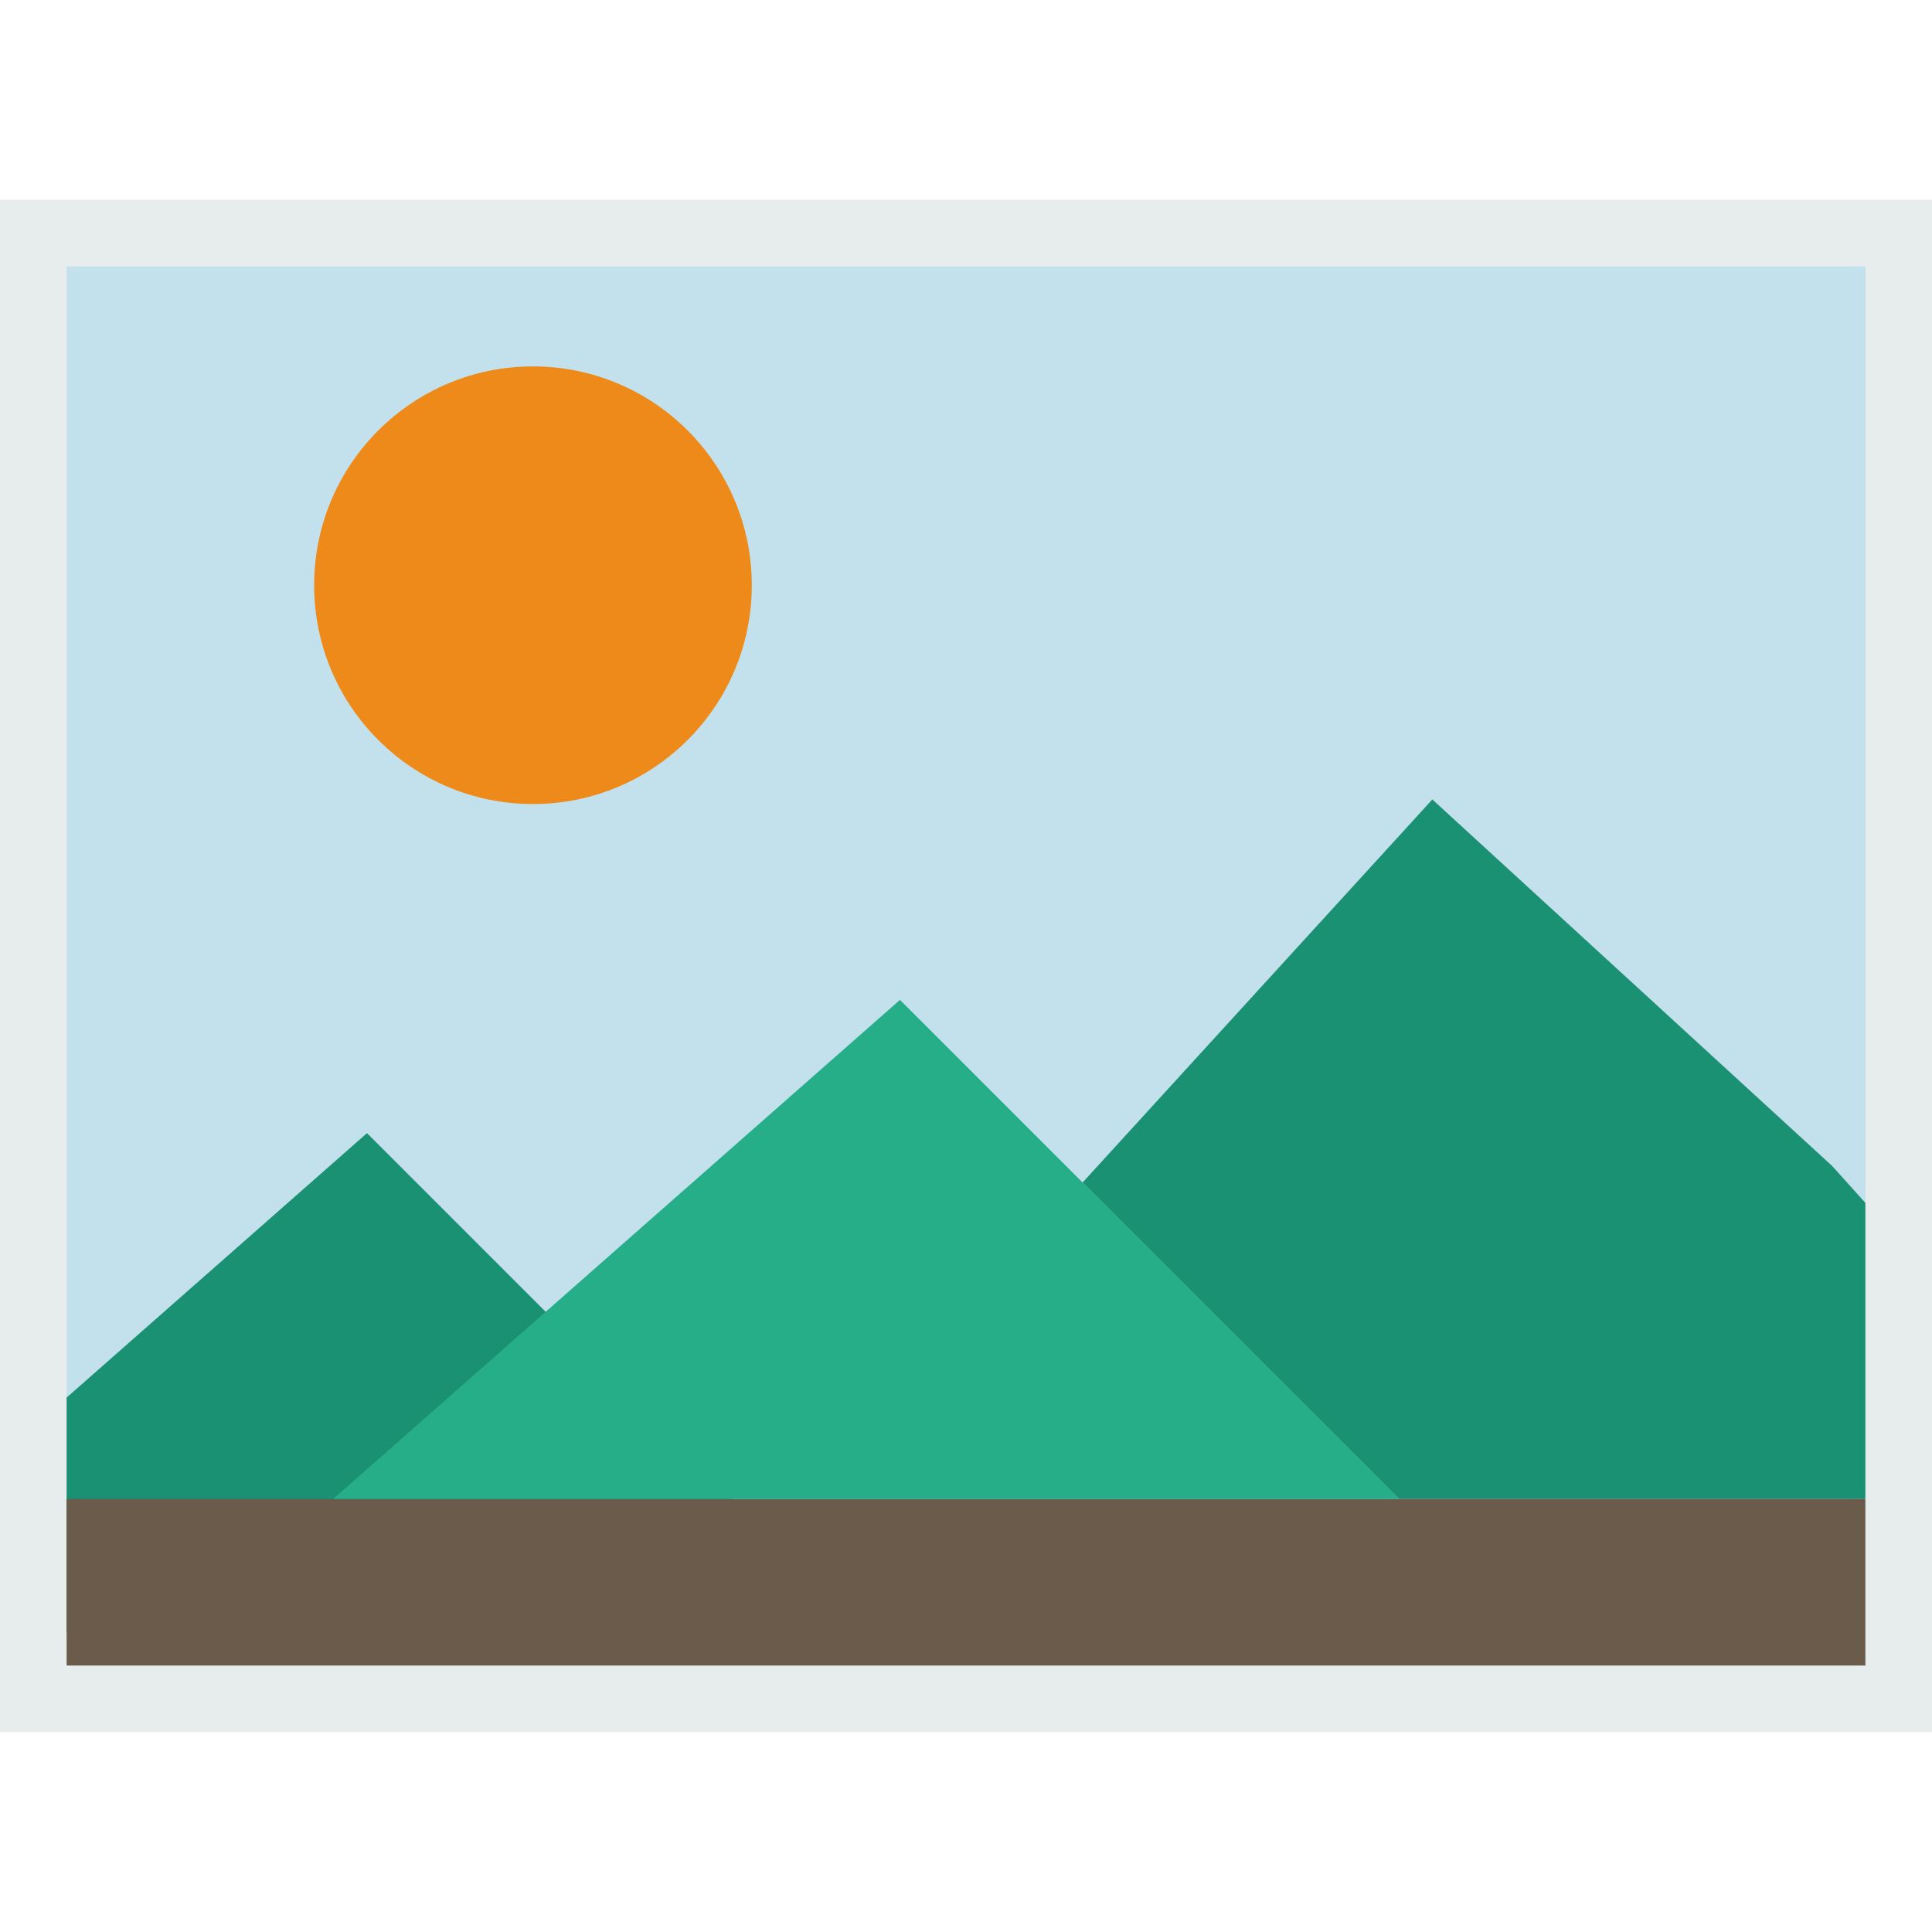
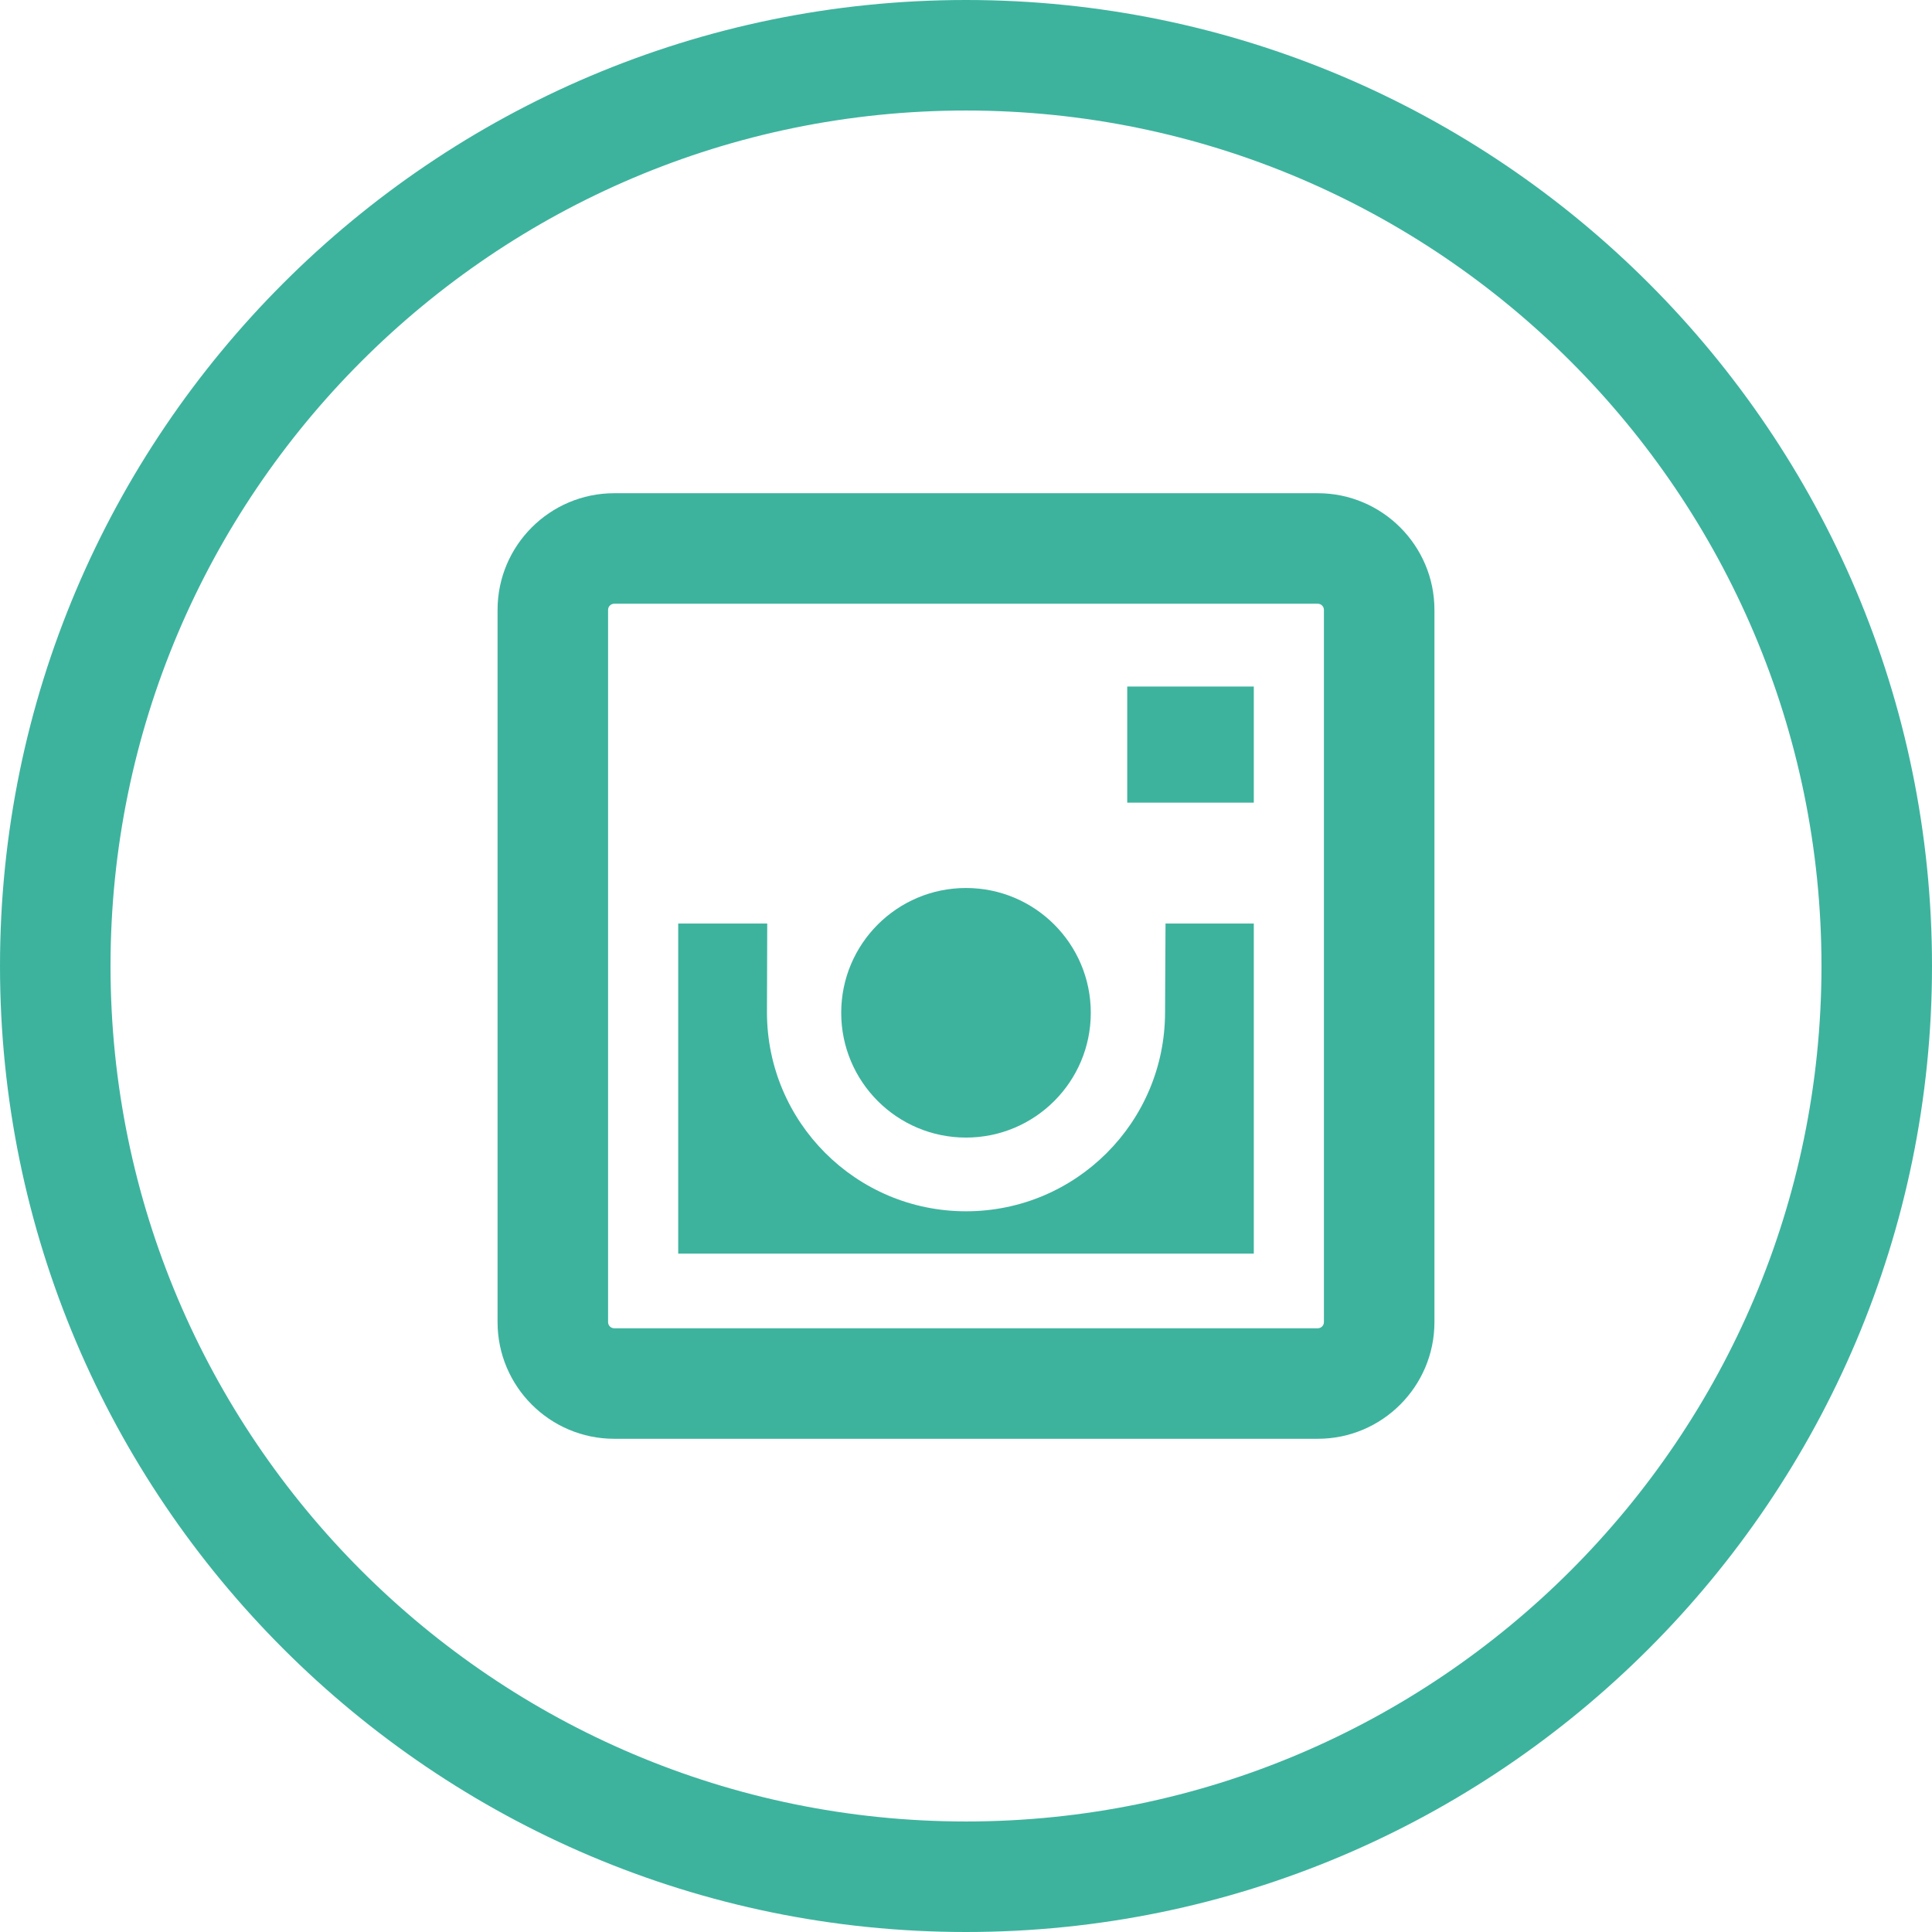
- <svg xmlns="http://www.w3.org/2000/svg" version="1.1" id="Capa_1" x="0px" y="0px" viewBox="0 0 58 58" style="enable-background:new 0 0 58 58;" xml:space="preserve">
-   <rect x="1" y="7" style="fill:#C3E1ED;stroke:#E7ECED;stroke-width:2;stroke-miterlimit:10;" width="56" height="44" />
-   <circle style="fill:#ED8A19;" cx="16" cy="17.569" r="6.569" />
-   <polygon style="fill:#1A9172;" points="56,36.111 55,35 43,24 32.5,35.5 37.983,40.983 42,45 56,45 " />
-   <polygon style="fill:#1A9172;" points="2,49 26,49 21.983,44.983 11.017,34.017 2,41.956 " />
-   <rect x="2" y="45" style="fill:#6B5B4B;" width="54" height="5" />
-   <polygon style="fill:#25AE88;" points="37.983,40.983 27.017,30.017 10,45 42,45 " />
+ <svg xmlns="http://www.w3.org/2000/svg" version="1.1" id="Capa_1" x="0px" y="0px" viewBox="0 0 314.652 314.652" style="enable-background:new 0 0 314.652 314.652;" xml:space="preserve">
+   <g>
+     <path style="fill:#3DB39E;" d="M157.326,0C70.576,0,0,70.576,0,157.326s70.576,157.326,157.326,157.326s157.326-70.576,157.326-157.326   S244.076,0,157.326,0z M157.326,296.652C80.502,296.652,18,234.15,18,157.326S80.502,18,157.326,18s139.326,62.502,139.326,139.326   S234.15,296.652,157.326,296.652z" />
+     <path style="fill:#3DB39E;" d="M214.618,80.326H100.034c-10.477,0-19,8.523-19,19v116c0,10.477,8.523,19,19,19h114.584c10.477,0,19-8.523,19-19v-116   C233.618,88.85,225.095,80.326,214.618,80.326z M215.618,215.326c0,0.552-0.448,1-1,1H100.034c-0.552,0-1-0.448-1-1v-116   c0-0.552,0.448-1,1-1h114.584c0.552,0,1,0.448,1,1V215.326z" />
+     <rect style="fill:#3DB39E;" x="183.583" y="111.812" width="20.615" height="18.911" />
+     <circle style="fill:#3DB39E;" cx="157.326" cy="164.946" r="20.324" />
+     <path style="fill:#3DB39E;" d="M189.745,164.856c0,17.904-14.514,32.418-32.418,32.418s-32.418-14.514-32.418-32.418l0.044-14.445h-14.497v53.761h93.743   v-53.761H189.82L189.745,164.856z" />
+   </g>
  <g>
</g>
  <g>
</g>
  <g>
</g>
  <g>
</g>
  <g>
</g>
  <g>
</g>
  <g>
</g>
  <g>
</g>
  <g>
</g>
  <g>
</g>
  <g>
</g>
  <g>
</g>
  <g>
</g>
  <g>
</g>
  <g>
</g>
</svg>
